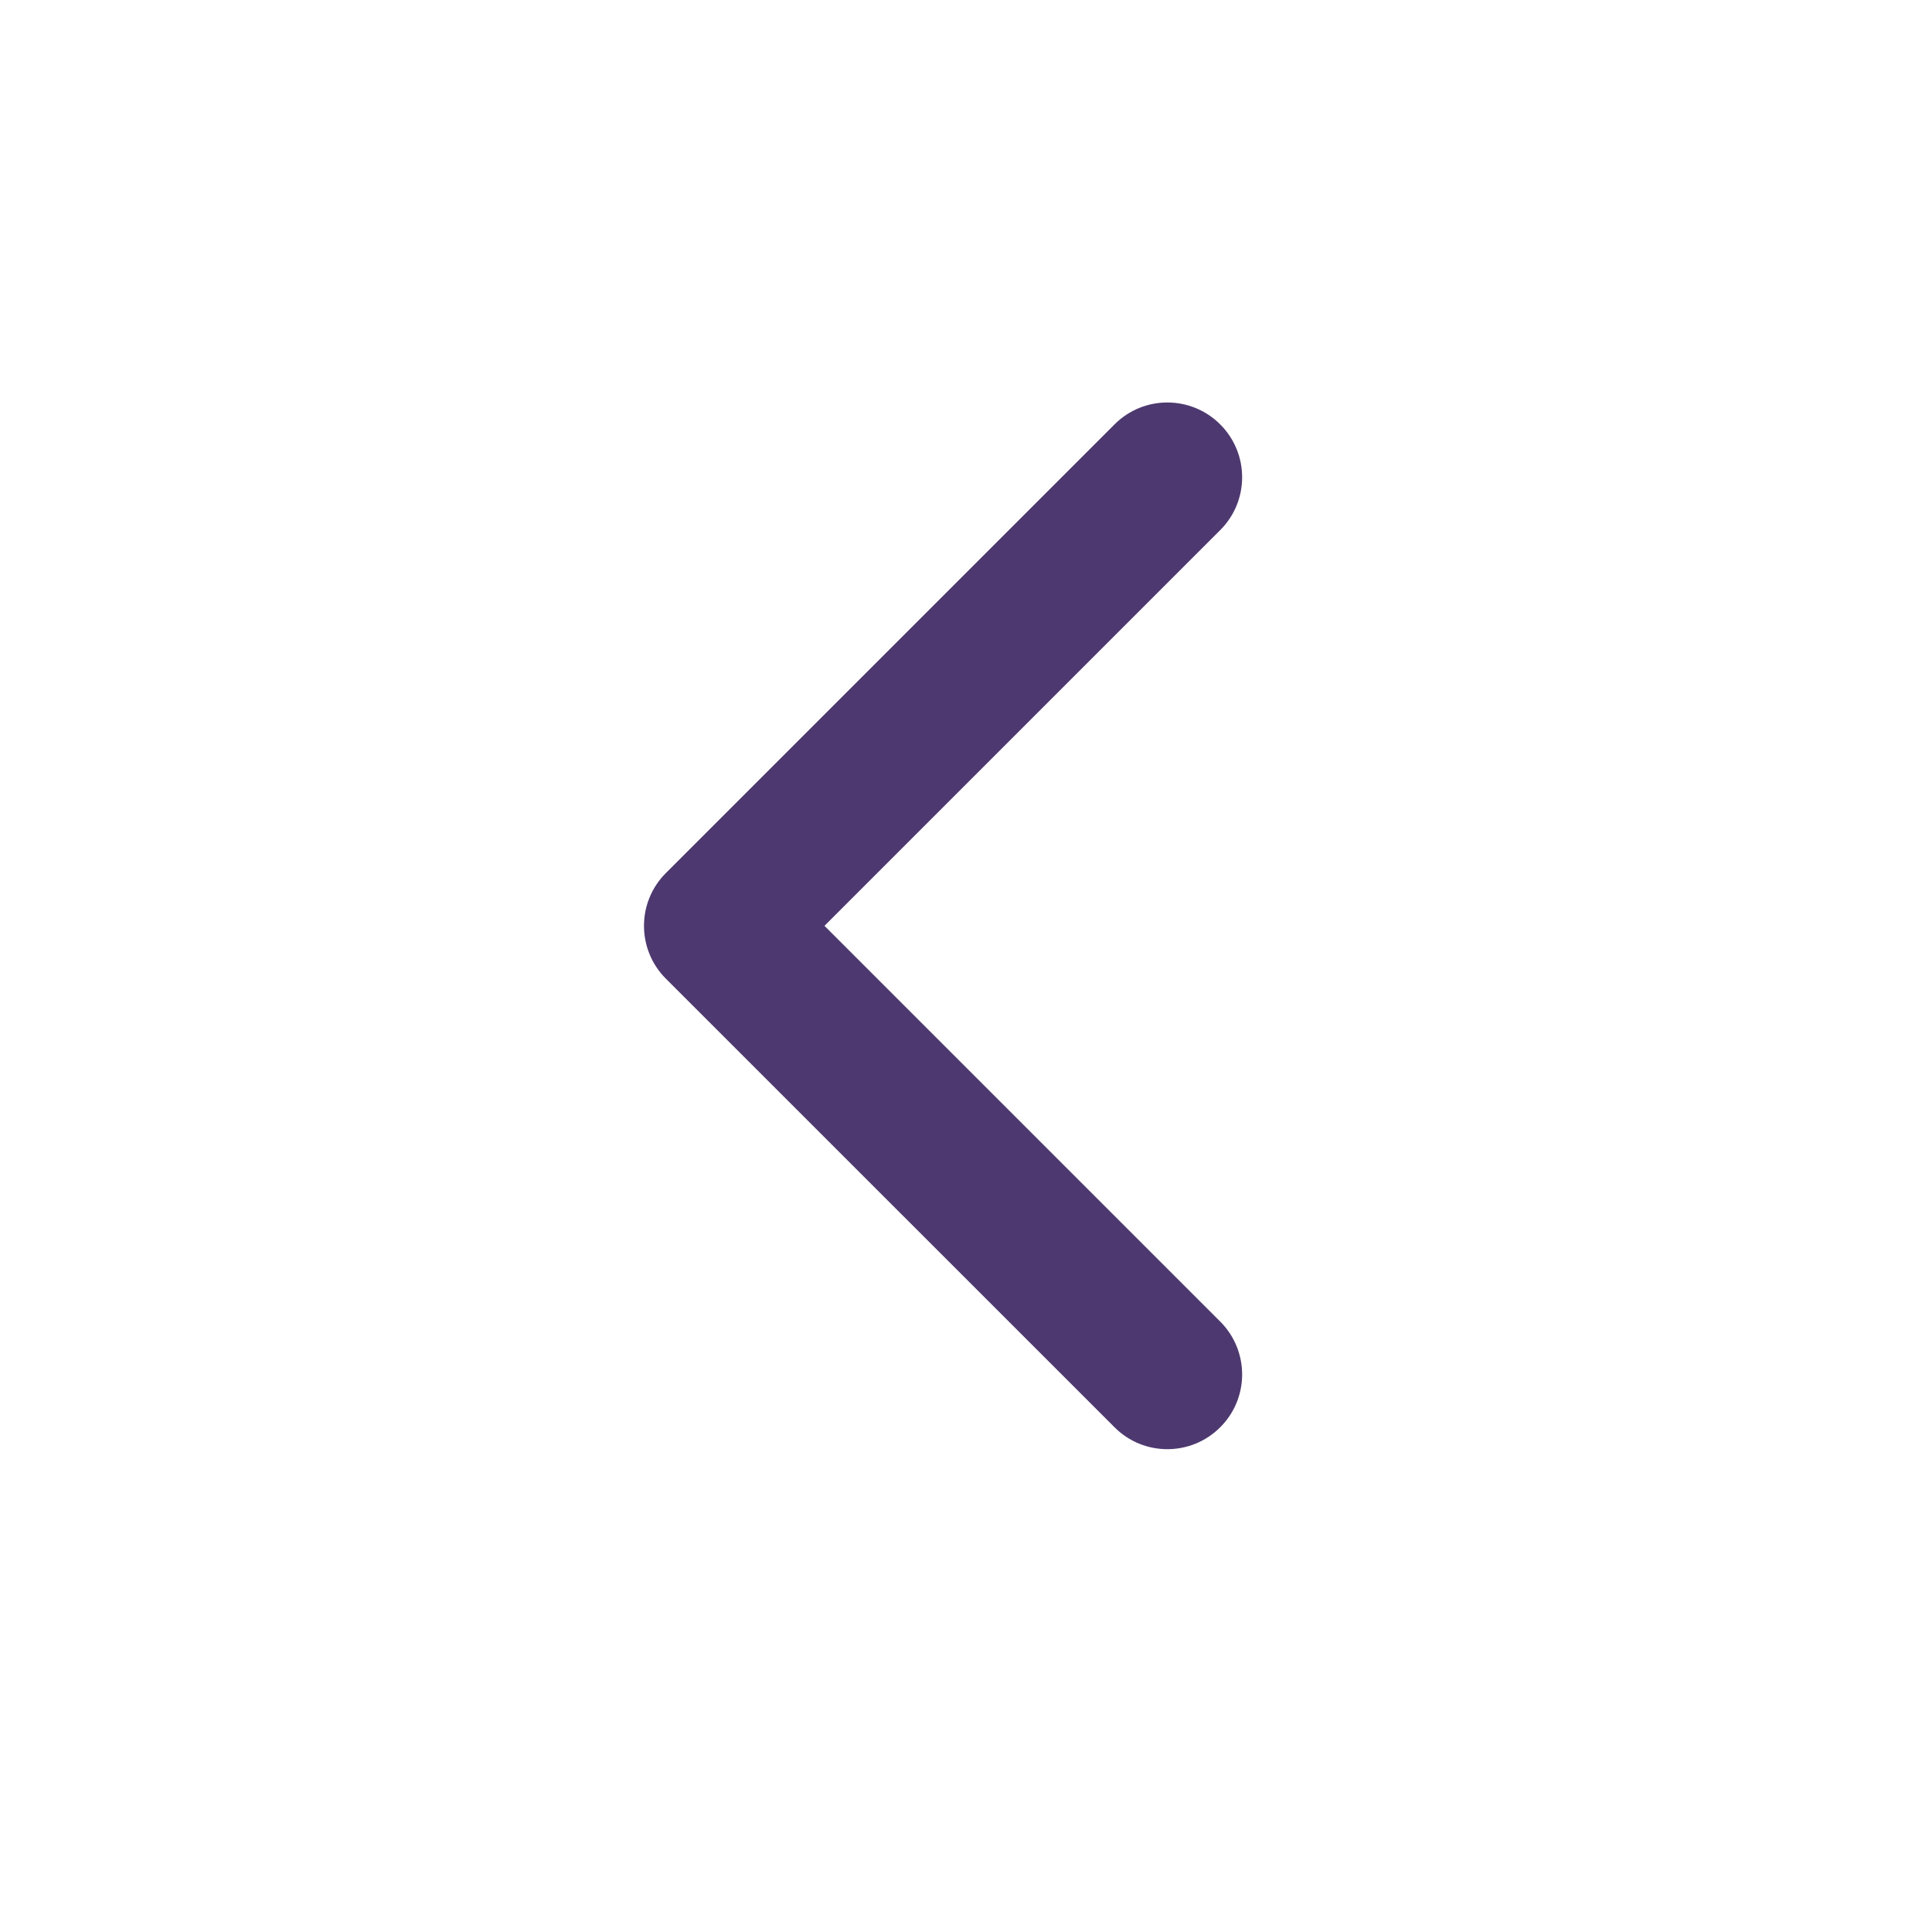
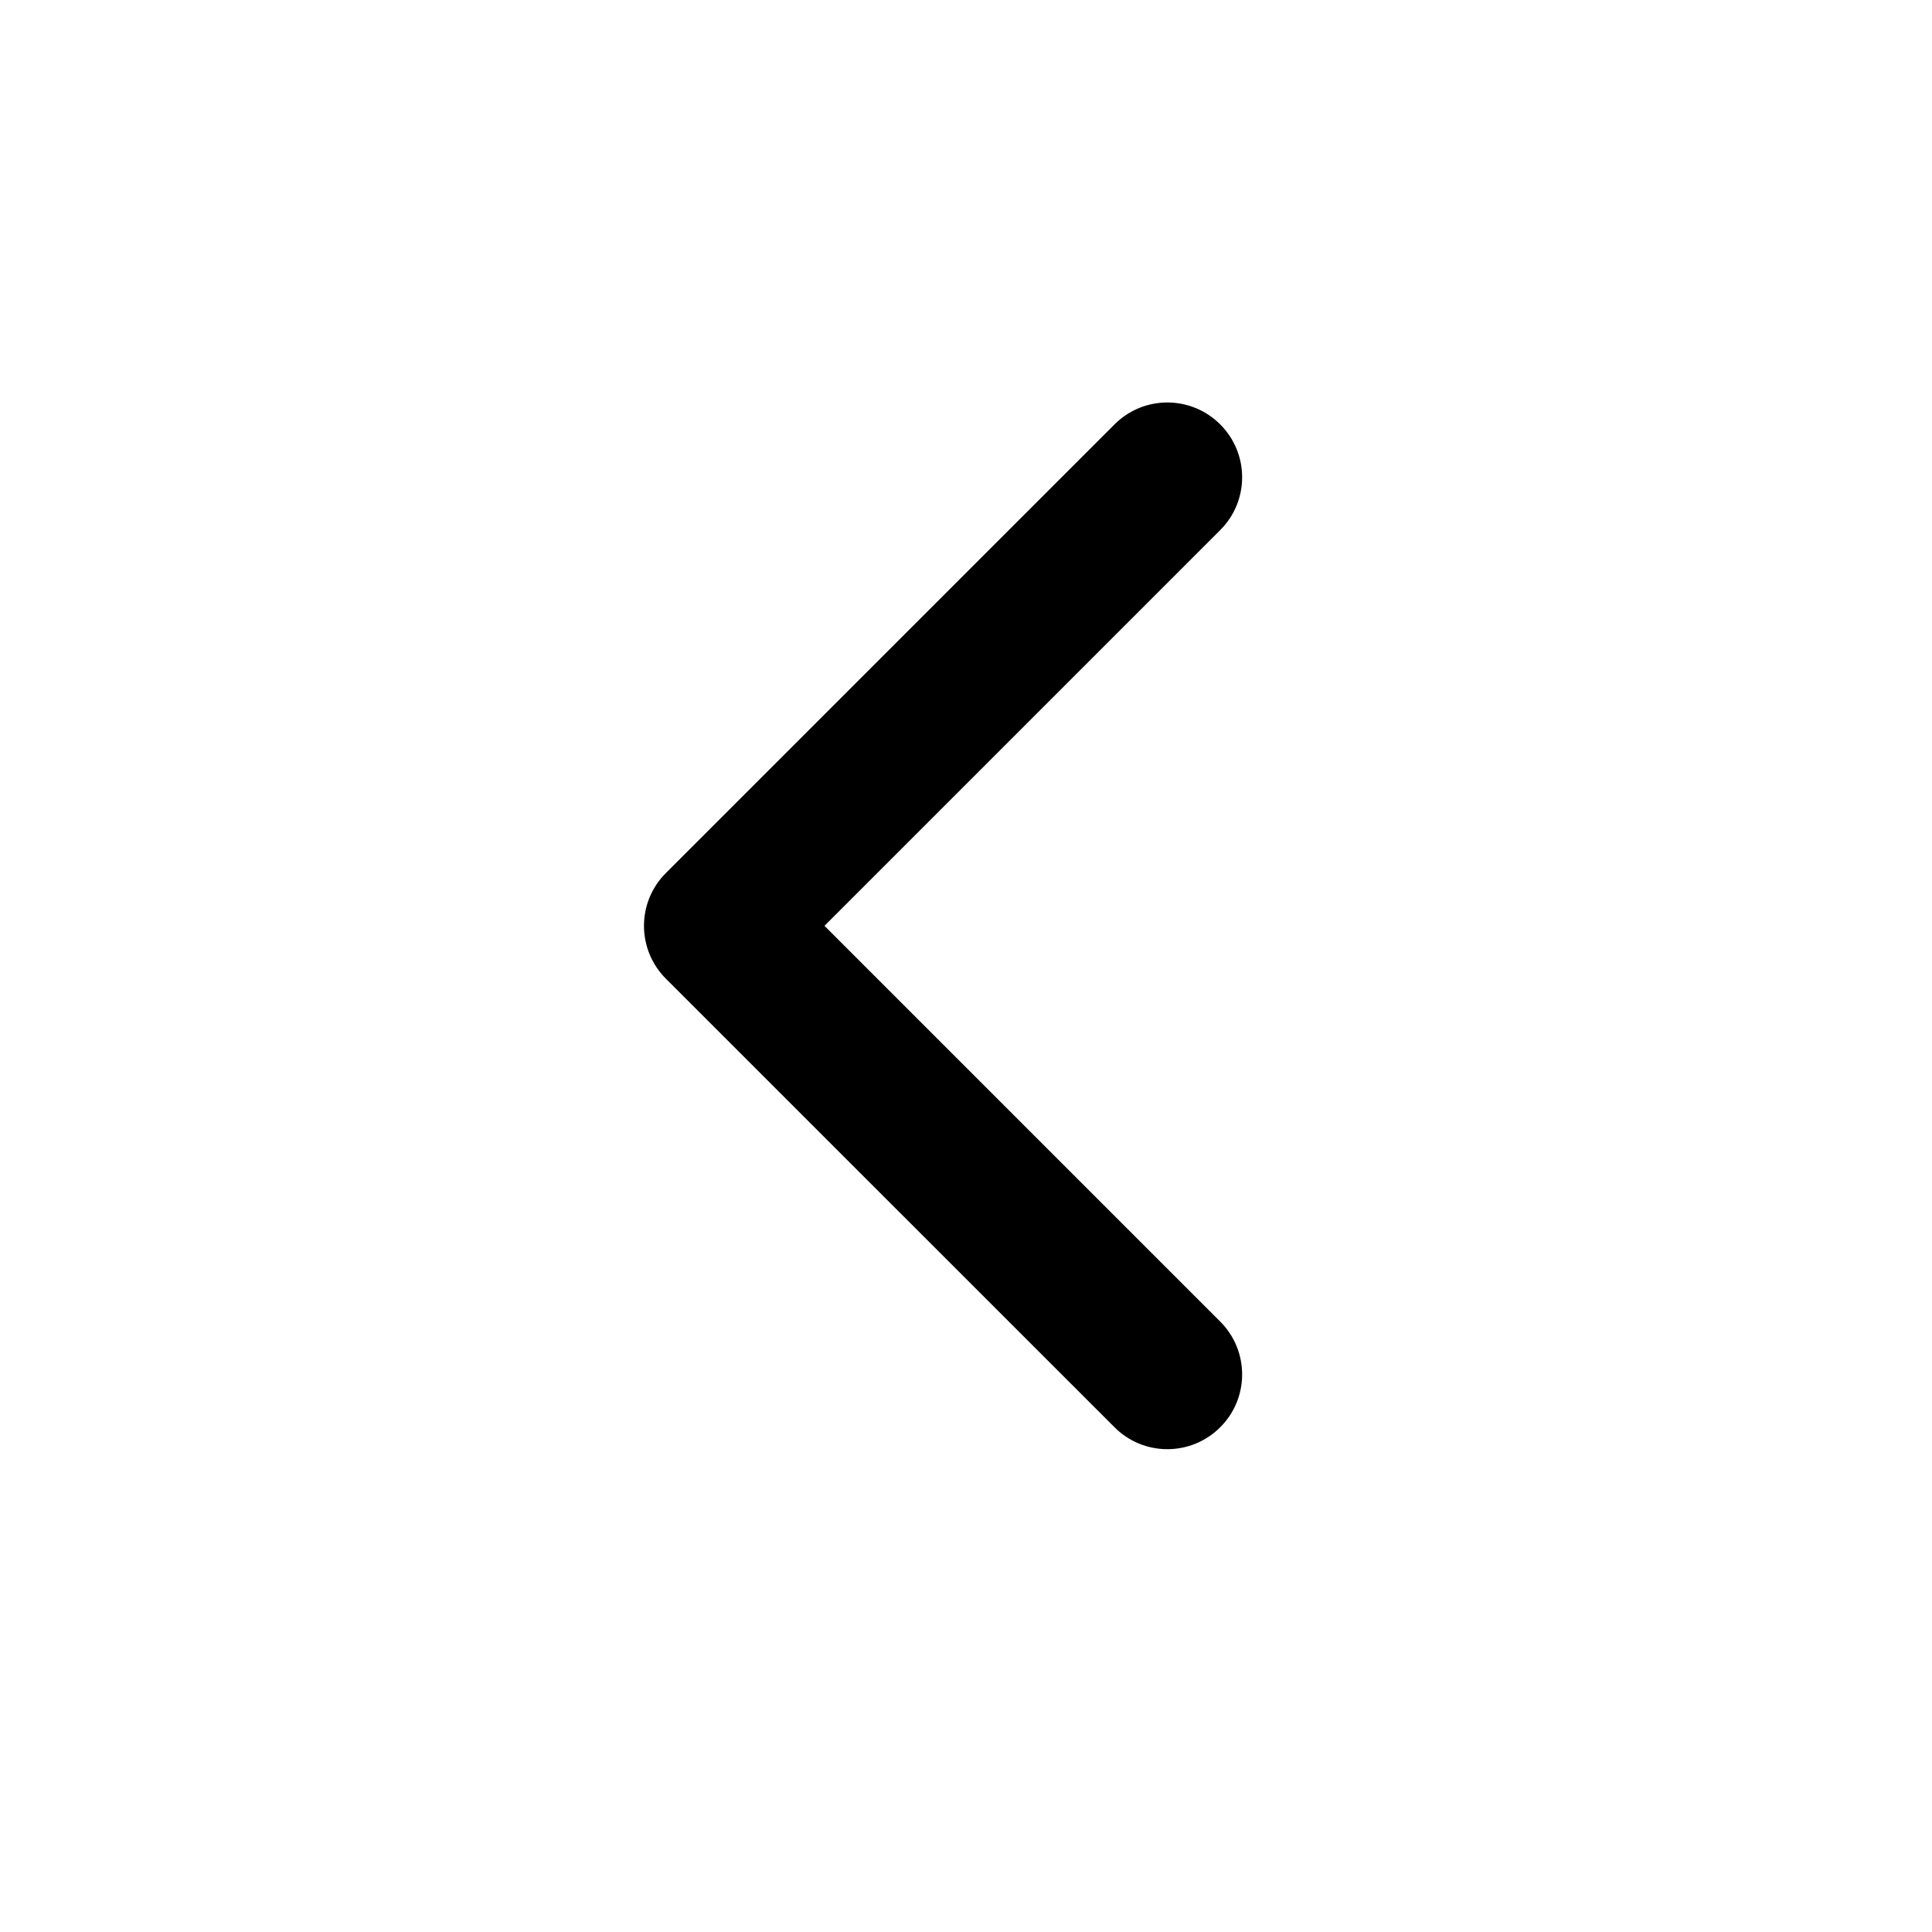
- <svg xmlns="http://www.w3.org/2000/svg" width="24" height="24" viewBox="0 0 24 24" fill="none">
+ <svg xmlns="http://www.w3.org/2000/svg" width="24" height="24" viewBox="0 0 24 24" fill="currentColor">
  <g id="Icons">
-     <path id="Vector (Stroke)" fill-rule="evenodd" clip-rule="evenodd" d="M15.158 5.272C15.521 5.635 15.521 6.223 15.158 6.585L10.242 11.501L15.158 16.417C15.521 16.78 15.521 17.368 15.158 17.73C14.795 18.093 14.207 18.093 13.845 17.73L8.272 12.158C7.909 11.795 7.909 11.207 8.272 10.845L13.845 5.272C14.207 4.909 14.795 4.909 15.158 5.272Z" fill="#4D396F" />
+     <path id="Vector (Stroke)" fill-rule="evenodd" clip-rule="evenodd" d="M15.158 5.272C15.521 5.635 15.521 6.223 15.158 6.585L10.242 11.501L15.158 16.417C15.521 16.78 15.521 17.368 15.158 17.73C14.795 18.093 14.207 18.093 13.845 17.73L8.272 12.158C7.909 11.795 7.909 11.207 8.272 10.845L13.845 5.272C14.207 4.909 14.795 4.909 15.158 5.272Z" fill="currentColor" />
  </g>
</svg>
